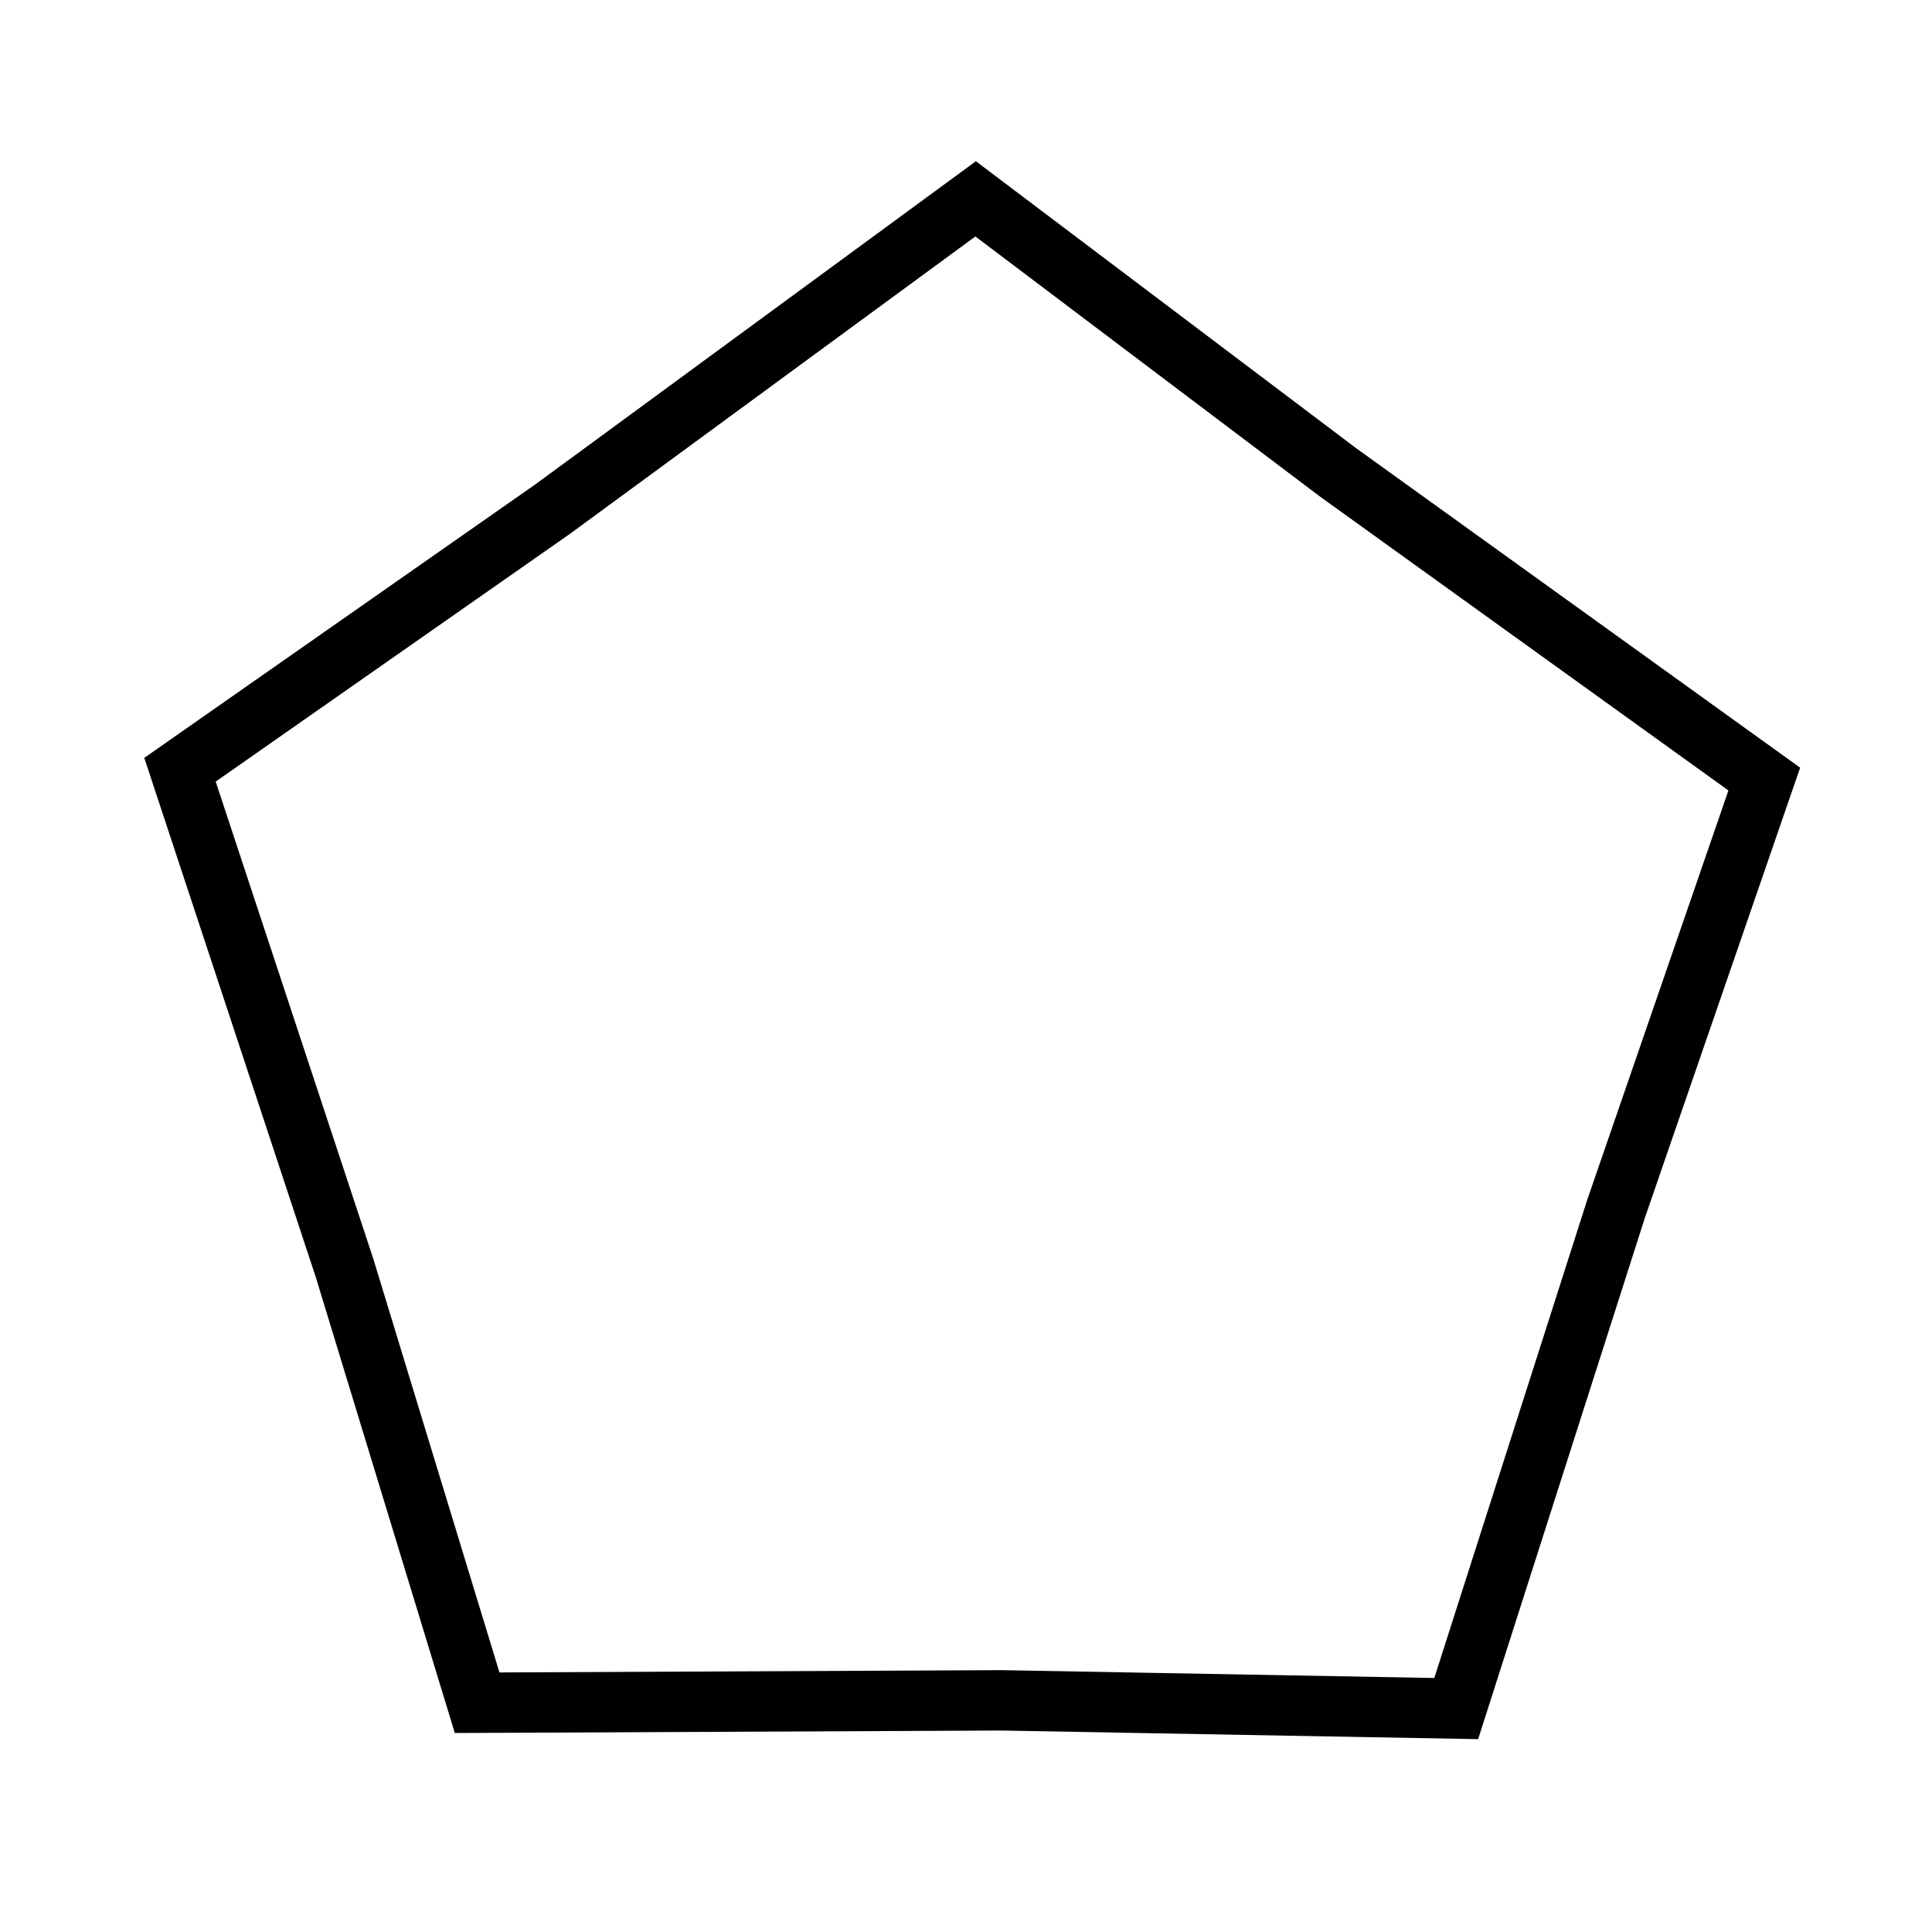
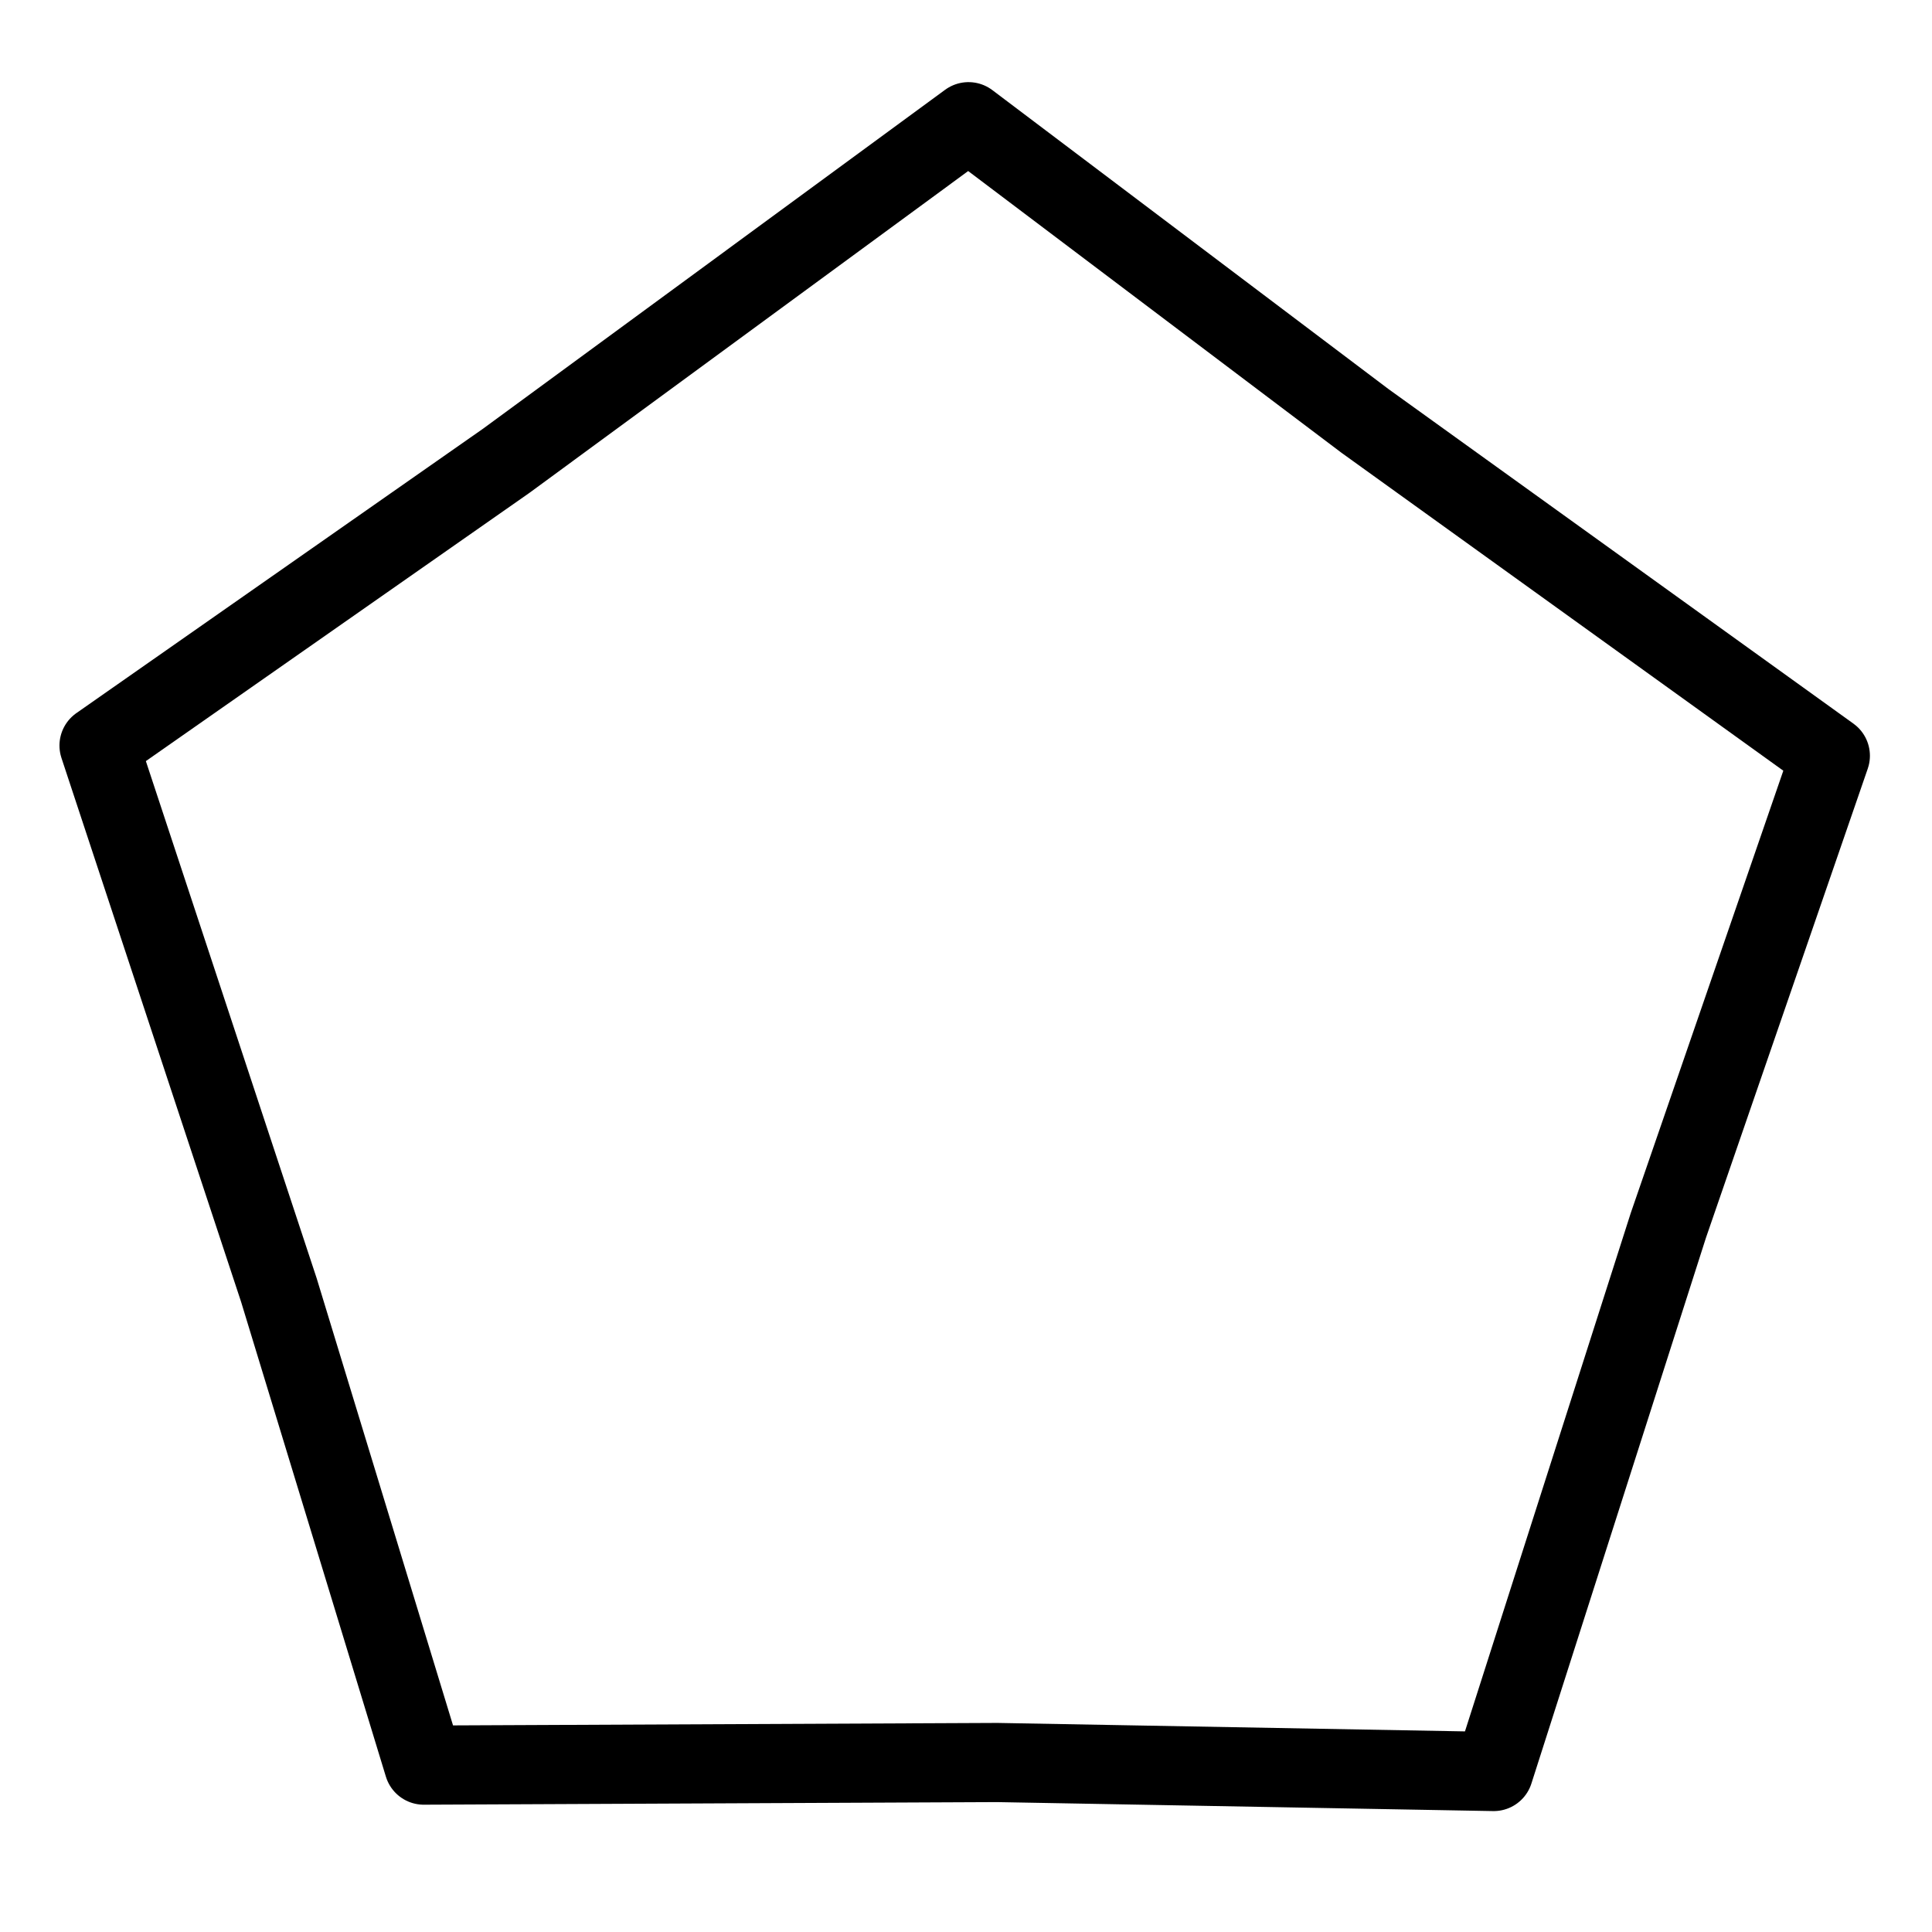
<svg xmlns="http://www.w3.org/2000/svg" xmlns:ns2="http://www.openswatchbook.org/uri/2009/osb" xmlns:xlink="http://www.w3.org/1999/xlink" width="32" height="32" viewBox="0 0 8.467 8.467" version="1.1" id="svg5" xml:space="preserve">
  <defs id="defs2">
    <filter style="color-interpolation-filters:sRGB" id="filter2608" x="-0.021" y="-0.045" width="1.043" height="1.15">
      <feFlood flood-opacity="0.306" flood-color="rgb(88,88,88)" result="flood" id="feFlood2598" />
      <feComposite in="flood" in2="SourceGraphic" operator="in" result="composite1" id="feComposite2600" />
      <feGaussianBlur in="composite1" stdDeviation="3" result="blur" id="feGaussianBlur2602" />
      <feOffset dx="0" dy="9.377" result="offset" id="feOffset2604" />
      <feComposite in="SourceGraphic" in2="offset" operator="over" result="composite2" id="feComposite2606" />
    </filter>
    <linearGradient id="linearGradient840">
      <stop id="stop836" offset="0" style="stop-color:#cd9ef7;stop-opacity:1" />
      <stop id="stop838" offset="1" style="stop-color:#a56de2;stop-opacity:1" />
    </linearGradient>
    <linearGradient id="linearGradient4564">
      <stop offset="0" style="stop-color:#ffffff;stop-opacity:1" id="stop4566" />
      <stop offset="0.493" style="stop-color:#ffffff;stop-opacity:0.235" id="stop4568" />
      <stop offset="0.501" style="stop-color:#ffffff;stop-opacity:0.157" id="stop4570" />
      <stop offset="1" style="stop-color:#ffffff;stop-opacity:0.392" id="stop4572" />
    </linearGradient>
    <linearGradient x1="71.204" y1="18.516" x2="71.204" y2="38.582" id="linearGradient4338-5-6" xlink:href="#linearGradient4564" gradientUnits="userSpaceOnUse" gradientTransform="matrix(-0.00630901,-0.285816,-0.285816,0.00630901,13.03869,24.4119)" />
    <linearGradient id="linearGradient4526" ns2:paint="solid">
      <stop style="stop-color:#ffffff;stop-opacity:1;" offset="0" id="stop4528" />
    </linearGradient>
    <radialGradient cx="24.837" cy="36.421" r="15.645" fx="24.837" fy="36.421" id="radialGradient3030" xlink:href="#linearGradient8662-7" gradientUnits="userSpaceOnUse" gradientTransform="matrix(1,0,0,0.536723,0,16.87306)" />
    <linearGradient id="linearGradient8662-7">
      <stop id="stop8664-0" style="stop-color:#000000;stop-opacity:1" offset="0" />
      <stop id="stop8666-1" style="stop-color:#000000;stop-opacity:0" offset="1" />
    </linearGradient>
    <linearGradient gradientUnits="userSpaceOnUse" y2="45.304" x2="38.329" y1="7.693" x1="38.329" id="linearGradient842" xlink:href="#linearGradient840" gradientTransform="matrix(-0.00390172,-0.1767591,-0.1767591,0.00390172,8.954381,8.107201)" />
    <filter style="color-interpolation-filters:sRGB" id="filter794" x="-0.062" y="-0.062" width="1.124" height="1.124">
      <feFlood flood-opacity="0.192" flood-color="rgb(0,0,0)" result="flood" id="feFlood784" />
      <feComposite in="flood" in2="SourceGraphic" operator="in" result="composite1" id="feComposite786" />
      <feGaussianBlur in="composite1" stdDeviation="0.5" result="blur" id="feGaussianBlur788" />
      <feOffset dx="1" dy="1" result="offset" id="feOffset790" />
      <feComposite in="SourceGraphic" in2="offset" operator="over" result="composite2" id="feComposite792" />
    </filter>
    <linearGradient id="linearGradient8171">
      <stop style="stop-color: rgb(187, 189, 186); stop-opacity: 1;" offset="0" id="stop8173" />
      <stop style="stop-color: rgb(112, 116, 110); stop-opacity: 1;" offset="1" id="stop8175" />
    </linearGradient>
    <linearGradient id="linearGradient2224">
      <stop style="stop-color: rgb(124, 124, 124); stop-opacity: 1;" offset="0" id="stop2226" />
      <stop style="stop-color: rgb(184, 184, 184); stop-opacity: 1;" offset="1" id="stop2228" />
    </linearGradient>
    <linearGradient id="linearGradient7648" gradientUnits="userSpaceOnUse" x1="21.933" y1="24.627" x2="21.933" y2="7.109" style="stroke-width:1.217;stroke-miterlimit:4;stroke-dasharray:none">
      <stop offset="0" style="stop-color: rgb(133, 149, 188); stop-opacity: 1;" id="stop7650" />
      <stop offset="1" style="stop-color: rgb(4, 26, 59); stop-opacity: 1;" id="stop7652" />
    </linearGradient>
    <linearGradient id="linearGradient2392">
      <stop id="stop2394" offset="0" style="stop-color: rgb(113, 91, 38); stop-opacity: 1;" />
      <stop id="stop2396" offset="1" style="stop-color: rgb(49, 39, 16); stop-opacity: 1;" />
    </linearGradient>
    <linearGradient style="stroke-width:1.217;stroke-miterlimit:4;stroke-dasharray:none" y2="36.033" x2="31.081" y1="3.732" x1="12.487" gradientUnits="userSpaceOnUse" id="aigrd1">
      <stop id="stop16177" style="stop-color: rgb(210, 210, 210); stroke-dasharray: none; stroke-miterlimit: 4; stroke-width: 1.217;" offset="0" />
      <stop id="stop16179" style="stop-color: rgb(237, 237, 237); stroke-dasharray: none; stroke-miterlimit: 4; stroke-width: 1.217;" offset="1" />
    </linearGradient>
    <linearGradient style="stroke-width:1.217;stroke-miterlimit:4;stroke-dasharray:none" y2="22.577" x2="21.917" y1="30.341" x1="21.877" gradientUnits="userSpaceOnUse" id="aigrd2">
      <stop id="stop16184" style="stop-color: rgb(94, 79, 7); stop-opacity: 1;" offset="0" />
      <stop id="stop16186" style="stop-color: rgb(52, 138, 49); stop-opacity: 1;" offset="1" />
    </linearGradient>
    <linearGradient style="stroke-width:1.217;stroke-miterlimit:4;stroke-dasharray:none" y2="7.109" x2="21.933" y1="24.627" x1="21.933" gradientUnits="userSpaceOnUse" id="aigrd3">
      <stop id="stop16199" style="stop-color: rgb(208, 214, 229); stroke-dasharray: none; stroke-miterlimit: 4; stroke-width: 1.217;" offset="0" />
      <stop id="stop16201" style="stop-color: rgb(9, 58, 128); stroke-dasharray: none; stroke-miterlimit: 4; stroke-width: 1.217;" offset="1" />
    </linearGradient>
    <linearGradient id="linearGradient2591">
      <stop style="stop-color:#73d216" offset="0" id="stop2593" />
      <stop style="stop-color:#4e9a06" offset="1" id="stop2595" />
    </linearGradient>
    <linearGradient id="linearGradient5048">
      <stop style="stop-color:black;stop-opacity:0;" offset="0" id="stop5050" />
      <stop id="stop5056" offset="0.5" style="stop-color:black;stop-opacity:1;" />
      <stop style="stop-color:black;stop-opacity:0;" offset="1" id="stop5052" />
    </linearGradient>
    <radialGradient xlink:href="#linearGradient8662-7" id="radialGradient4548" cx="24.307" cy="42.078" fx="24.307" fy="42.078" r="15.822" gradientTransform="matrix(1,0,0,0.284916,0,30.08928)" gradientUnits="userSpaceOnUse" />
    <linearGradient id="linearGradient15662">
      <stop style="stop-color:#ffffff;stop-opacity:1;" offset="0" id="stop15664" />
      <stop style="stop-color:#f8f8f8;stop-opacity:1;" offset="1" id="stop15666" />
    </linearGradient>
    <radialGradient gradientUnits="userSpaceOnUse" fy="64.568" fx="20.892" r="5.257" cy="64.568" cx="20.892" id="aigrd3-3">
      <stop id="stop15573" style="stop-color:#F0F0F0" offset="0" />
      <stop id="stop15575" style="stop-color:#9a9a9a;stop-opacity:1;" offset="1" />
    </radialGradient>
    <radialGradient gradientUnits="userSpaceOnUse" fy="114.568" fx="20.892" r="5.256" cy="114.568" cx="20.892" id="aigrd2-6">
      <stop id="stop15566" style="stop-color:#F0F0F0" offset="0" />
      <stop id="stop15568" style="stop-color:#9a9a9a;stop-opacity:1;" offset="1" />
    </radialGradient>
    <linearGradient id="linearGradient269">
      <stop style="stop-color:#a3a3a3;stop-opacity:1;" offset="0" id="stop270" />
      <stop style="stop-color:#4c4c4c;stop-opacity:1;" offset="1" id="stop271" />
    </linearGradient>
    <linearGradient id="linearGradient259">
      <stop style="stop-color:#fafafa;stop-opacity:1;" offset="0" id="stop260" />
      <stop style="stop-color:#bbbbbb;stop-opacity:1;" offset="1" id="stop261" />
    </linearGradient>
    <linearGradient id="linearGradient12512">
      <stop style="stop-color:#ffffff;stop-opacity:1;" offset="0" id="stop12513" />
      <stop style="stop-color:#fff520;stop-opacity:0.891;" offset="0.5" id="stop12517" />
      <stop style="stop-color:#fff300;stop-opacity:0;" offset="1" id="stop12514" />
    </linearGradient>
    <linearGradient id="linearGradient4031">
      <stop style="stop-color:#ef0909;stop-opacity:1;" offset="0" id="stop4033" />
      <stop style="stop-color:#ab0404;stop-opacity:1;" offset="1" id="stop4035" />
    </linearGradient>
    <linearGradient id="linearGradient4119">
      <stop id="stop4121" style="stop-color:#ffffff;stop-opacity:1" offset="0" />
      <stop id="stop4148" style="stop-color:#afaba5;stop-opacity:1" offset="0.54" />
      <stop id="stop4146" style="stop-color:#837874;stop-opacity:1" offset="0.62" />
      <stop id="stop4123" style="stop-color:#b4b2aa;stop-opacity:1" offset="1" />
    </linearGradient>
    <linearGradient x1="71.204" y1="15.369" x2="71.204" y2="40.496" id="linearGradient3221" xlink:href="#linearGradient4806-9" gradientUnits="userSpaceOnUse" gradientTransform="matrix(1.592071,0,0,1.592072,-54.78623,-24.2782)" />
    <linearGradient id="linearGradient4806-9">
      <stop id="stop4808-49" style="stop-color:#ffffff;stop-opacity:1" offset="0" />
      <stop id="stop4810-05" style="stop-color:#ffffff;stop-opacity:0.235" offset="0.424" />
      <stop id="stop4812-6" style="stop-color:#ffffff;stop-opacity:0.157" offset="0.821" />
      <stop id="stop4814-7" style="stop-color:#ffffff;stop-opacity:0.392" offset="1" />
    </linearGradient>
    <radialGradient cx="15.026" cy="8.626" r="20" fx="0.304" fy="8.626" id="radialGradient3228" xlink:href="#linearGradient2867-449-88-871-390-598-476-591-434-148-57-177-641-289-620-227-114-444-680-744-4-8-69-5-4-8-426-2-9-1-4-965" gradientUnits="userSpaceOnUse" gradientTransform="matrix(-6.7138023e-8,1.103308,-1.039476,-7.5994236e-8,68.90674,-0.1519488)" />
    <linearGradient id="linearGradient2867-449-88-871-390-598-476-591-434-148-57-177-641-289-620-227-114-444-680-744-4-8-69-5-4-8-426-2-9-1-4-965">
      <stop id="stop4036" style="stop-color:#f4f4f4;stop-opacity:1" offset="0" />
      <stop id="stop4040" style="stop-color:#dadada;stop-opacity:1" offset="1" />
    </linearGradient>
    <radialGradient cx="16" cy="15.377" r="0.626" fx="16" fy="15.377" id="radialGradient3139" xlink:href="#linearGradient4119" gradientUnits="userSpaceOnUse" gradientTransform="matrix(0,2.280334,-2.286523,0,95.28366,-17.01203)" />
    <radialGradient r="62.769" fy="185.297" fx="99.189" cy="185.297" cx="99.189" gradientTransform="matrix(0.3823536,7.5555777e-8,-1.8372241e-8,0.1115198,-5.925427,36.33585)" gradientUnits="userSpaceOnUse" id="radialGradient3300-8" xlink:href="#linearGradient8662-7" />
    <radialGradient r="62.769" fy="185.297" fx="99.189" cy="185.297" cx="99.189" gradientTransform="matrix(0.2549024,5.3967361e-8,-1.2248161e-8,0.07965545,6.716382,44.24067)" gradientUnits="userSpaceOnUse" id="radialGradient4192-6" xlink:href="#linearGradient8662-7" />
    <linearGradient x1="29.127" y1="19.788" x2="29.291" y2="57.567" id="linearGradient3091" xlink:href="#linearGradient3117-8" gradientUnits="userSpaceOnUse" gradientTransform="matrix(0.4937358,0,-0.00214922,0.5151843,57.78491,12.66194)" />
    <linearGradient id="linearGradient3117-8">
      <stop id="stop3119-9" style="stop-color:#ffffff;stop-opacity:1" offset="0" />
      <stop id="stop3121-9" style="stop-color:#ffffff;stop-opacity:0.235" offset="0.569" />
      <stop id="stop3123-6" style="stop-color:#ffffff;stop-opacity:0.157" offset="0.933" />
      <stop id="stop3125-3" style="stop-color:#ffffff;stop-opacity:0.392" offset="1" />
    </linearGradient>
    <linearGradient x1="24" y1="2.011" x2="24" y2="44.532" id="linearGradient3094" xlink:href="#linearGradient4171" gradientUnits="userSpaceOnUse" gradientTransform="matrix(0.4889092,0,0,0.4883983,60.38947,20.83024)" />
    <linearGradient id="linearGradient4171">
      <stop style="stop-color:#ffe16b;stop-opacity:1" offset="0" id="stop4173" />
      <stop style="stop-color:#f9c440;stop-opacity:1" offset="1" id="stop4175" />
    </linearGradient>
    <radialGradient gradientTransform="matrix(1.129412,0,0,0.1294116,1.393877,42.11439)" gradientUnits="userSpaceOnUse" xlink:href="#linearGradient8662-7" id="radialGradient2415-3" fy="4.625" fx="62.625" r="10.625" cy="4.625" cx="62.625" />
    <linearGradient id="linearGradient3811">
      <stop id="stop3813" offset="0" style="stop-color:#a40000;stop-opacity:1" />
      <stop id="stop3815" offset="1" style="stop-color:#c22f2f;stop-opacity:1" />
    </linearGradient>
    <linearGradient id="linearGradient5106">
      <stop style="stop-color:#e78181;stop-opacity:1" offset="0" id="stop5108" />
      <stop id="stop8208" offset="0.253" style="stop-color:#e15f5f;stop-opacity:1" />
      <stop style="stop-color:#c22f2f;stop-opacity:1" offset="0.683" id="stop8210" />
      <stop style="stop-color:#a40000;stop-opacity:1" offset="1" id="stop5110" />
    </linearGradient>
    <radialGradient xlink:href="#linearGradient8662-7" id="radialGradient4548-1" cx="24.307" cy="42.078" fx="24.307" fy="42.078" r="15.822" gradientTransform="matrix(1,0,0,0.284916,0,30.08928)" gradientUnits="userSpaceOnUse" />
    <radialGradient gradientUnits="userSpaceOnUse" fy="64.568" fx="20.892" r="5.257" cy="64.568" cx="20.892" id="aigrd3-3-9">
      <stop id="stop15573-2" style="stop-color:#F0F0F0" offset="0" />
      <stop id="stop15575-0" style="stop-color:#9a9a9a;stop-opacity:1;" offset="1" />
    </radialGradient>
    <radialGradient gradientUnits="userSpaceOnUse" fy="114.568" fx="20.892" r="5.256" cy="114.568" cx="20.892" id="aigrd2-6-2">
      <stop id="stop15566-3" style="stop-color:#F0F0F0" offset="0" />
      <stop id="stop15568-7" style="stop-color:#9a9a9a;stop-opacity:1;" offset="1" />
    </radialGradient>
    <radialGradient cx="15.026" cy="8.626" r="20" fx="0.304" fy="8.626" id="radialGradient3228-8" xlink:href="#linearGradient2867-449-88-871-390-598-476-591-434-148-57-177-641-289-620-227-114-444-680-744-4-8-69-5-4-8-426-2-9-1-4-965" gradientUnits="userSpaceOnUse" gradientTransform="matrix(-6.7138023e-8,1.103308,-1.039476,-7.5994236e-8,68.90674,-0.1519488)" />
    <radialGradient cx="16" cy="15.377" r="0.626" fx="16" fy="15.377" id="radialGradient3139-0" xlink:href="#linearGradient4119" gradientUnits="userSpaceOnUse" gradientTransform="matrix(0,2.280334,-2.286523,0,95.28366,-17.01203)" />
    <radialGradient r="62.769" fy="185.297" fx="99.189" cy="185.297" cx="99.189" gradientTransform="matrix(0.3823536,7.5555777e-8,-1.8372241e-8,0.1115198,-5.925427,36.33585)" gradientUnits="userSpaceOnUse" id="radialGradient3300-8-3" xlink:href="#linearGradient8662-7" />
    <radialGradient r="62.769" fy="185.297" fx="99.189" cy="185.297" cx="99.189" gradientTransform="matrix(0.2549024,5.3967361e-8,-1.2248161e-8,0.07965545,6.716382,44.24067)" gradientUnits="userSpaceOnUse" id="radialGradient4192-6-6" xlink:href="#linearGradient8662-7" />
    <radialGradient gradientTransform="matrix(1.129412,0,0,0.1294116,1.393877,42.11439)" gradientUnits="userSpaceOnUse" xlink:href="#linearGradient8662-7" id="radialGradient2415-3-6" fy="4.625" fx="62.625" r="10.625" cy="4.625" cx="62.625" />
-     <filter style="color-interpolation-filters:sRGB;" id="filter10" x="-0.046" y="-0.048" width="1.1" height="1.111">
-       <feFlood result="flood" in="SourceGraphic" flood-opacity="1" flood-color="rgb(170,170,170)" id="feFlood9" />
-       <feGaussianBlur result="blur" in="SourceGraphic" stdDeviation="0.1" id="feGaussianBlur9" />
-       <feOffset result="offset" in="blur" dx="0.1" dy="0.2" id="feOffset9" />
-       <feComposite result="comp1" operator="in" in="flood" in2="offset" id="feComposite9" />
-       <feComposite result="comp2" operator="over" in="SourceGraphic" in2="comp1" id="feComposite10" />
-     </filter>
  </defs>
  <g id="layer1">
-     <path style="fill:none;stroke:#000000;stroke-width:0.405;stroke-linecap:square;stroke-dasharray:none;stroke-opacity:1;paint-order:markers stroke fill" id="path8" d="M 6.018,6.973 2.973,7.118 -0.539,7.365 -1.618,4.513 -2.939,1.25 -0.56,-0.658 2.136,-2.922 4.685,-1.249 7.671,0.615 6.868,3.557 Z" transform="matrix(0.6518329,0.04287468,-0.04287468,0.6518329,2.758124,2.684549)" />
+     <path style="fill:none;stroke:#000000;stroke-width:0.486;stroke-linecap:round;stroke-linejoin:round;stroke-dasharray:none;stroke-opacity:1;paint-order:markers stroke fill" id="path9" d="M 6.018,6.973 2.973,7.118 -0.539,7.365 -1.618,4.513 -2.939,1.25 -0.56,-0.658 2.136,-2.922 4.685,-1.249 7.671,0.615 6.868,3.557 Z" transform="matrix(0.7123132,0.0468528,-0.0468528,0.7123132,2.586117,2.514696)" />
  </g>
</svg>
